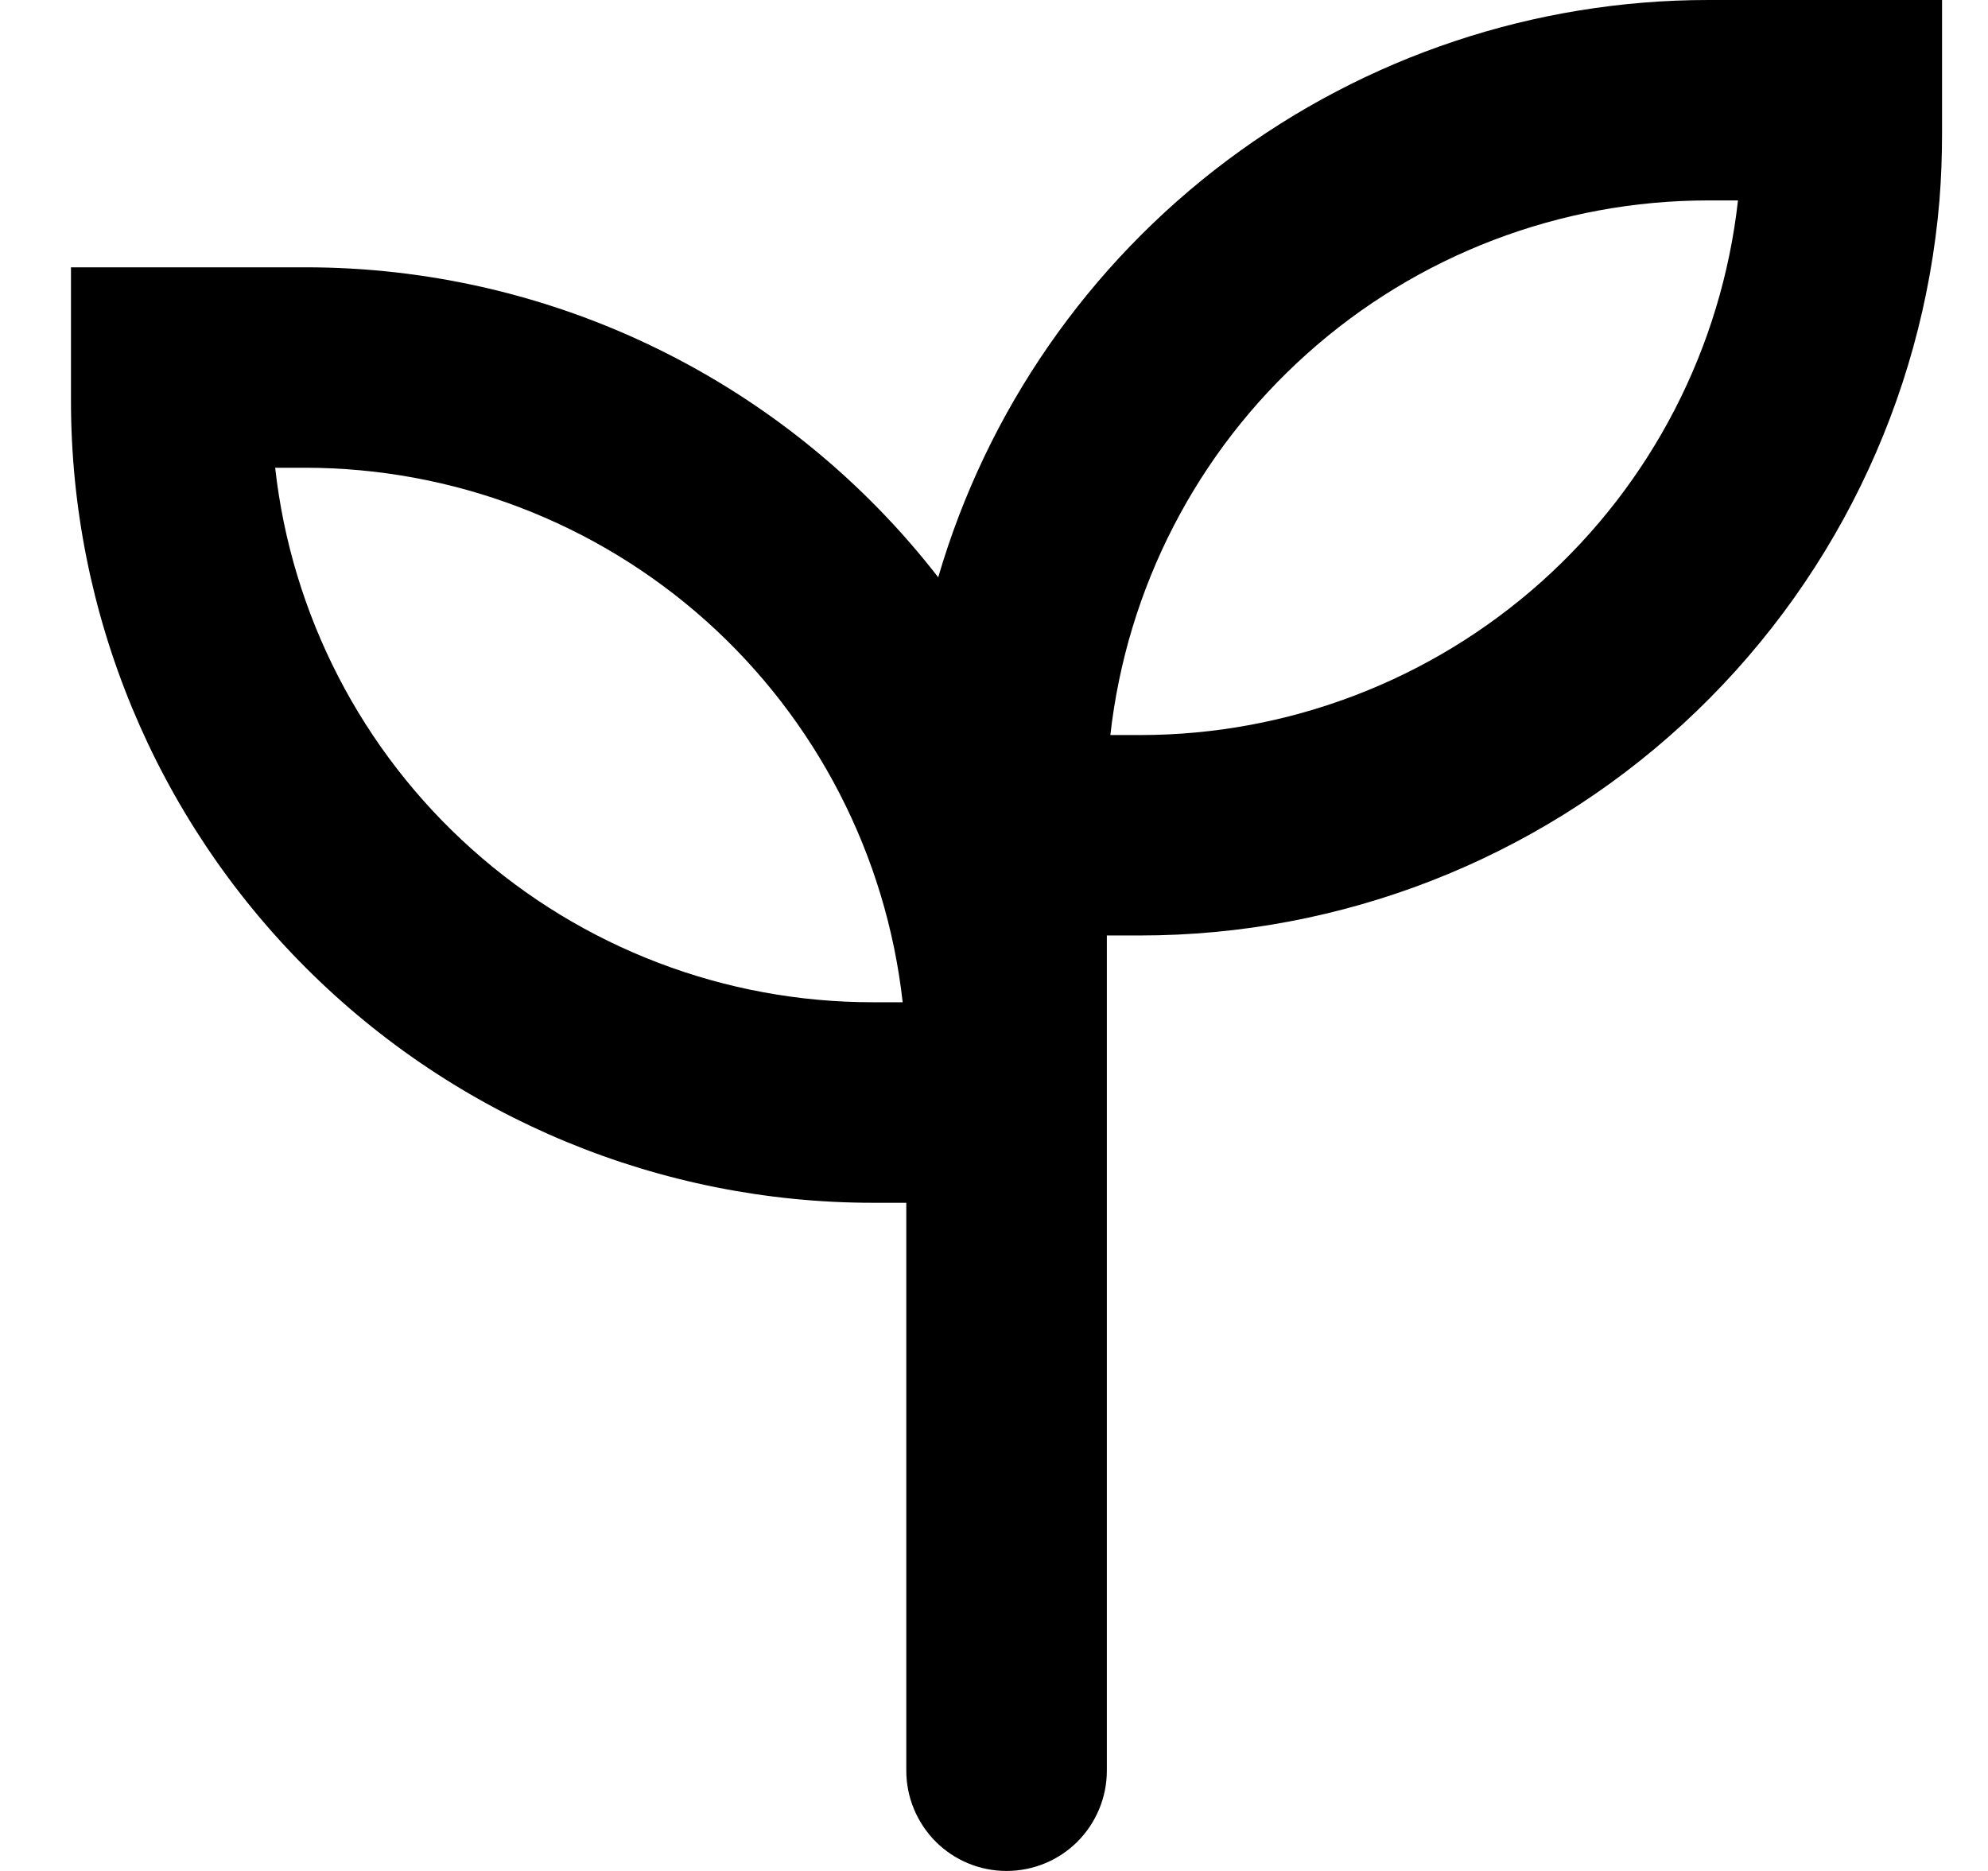
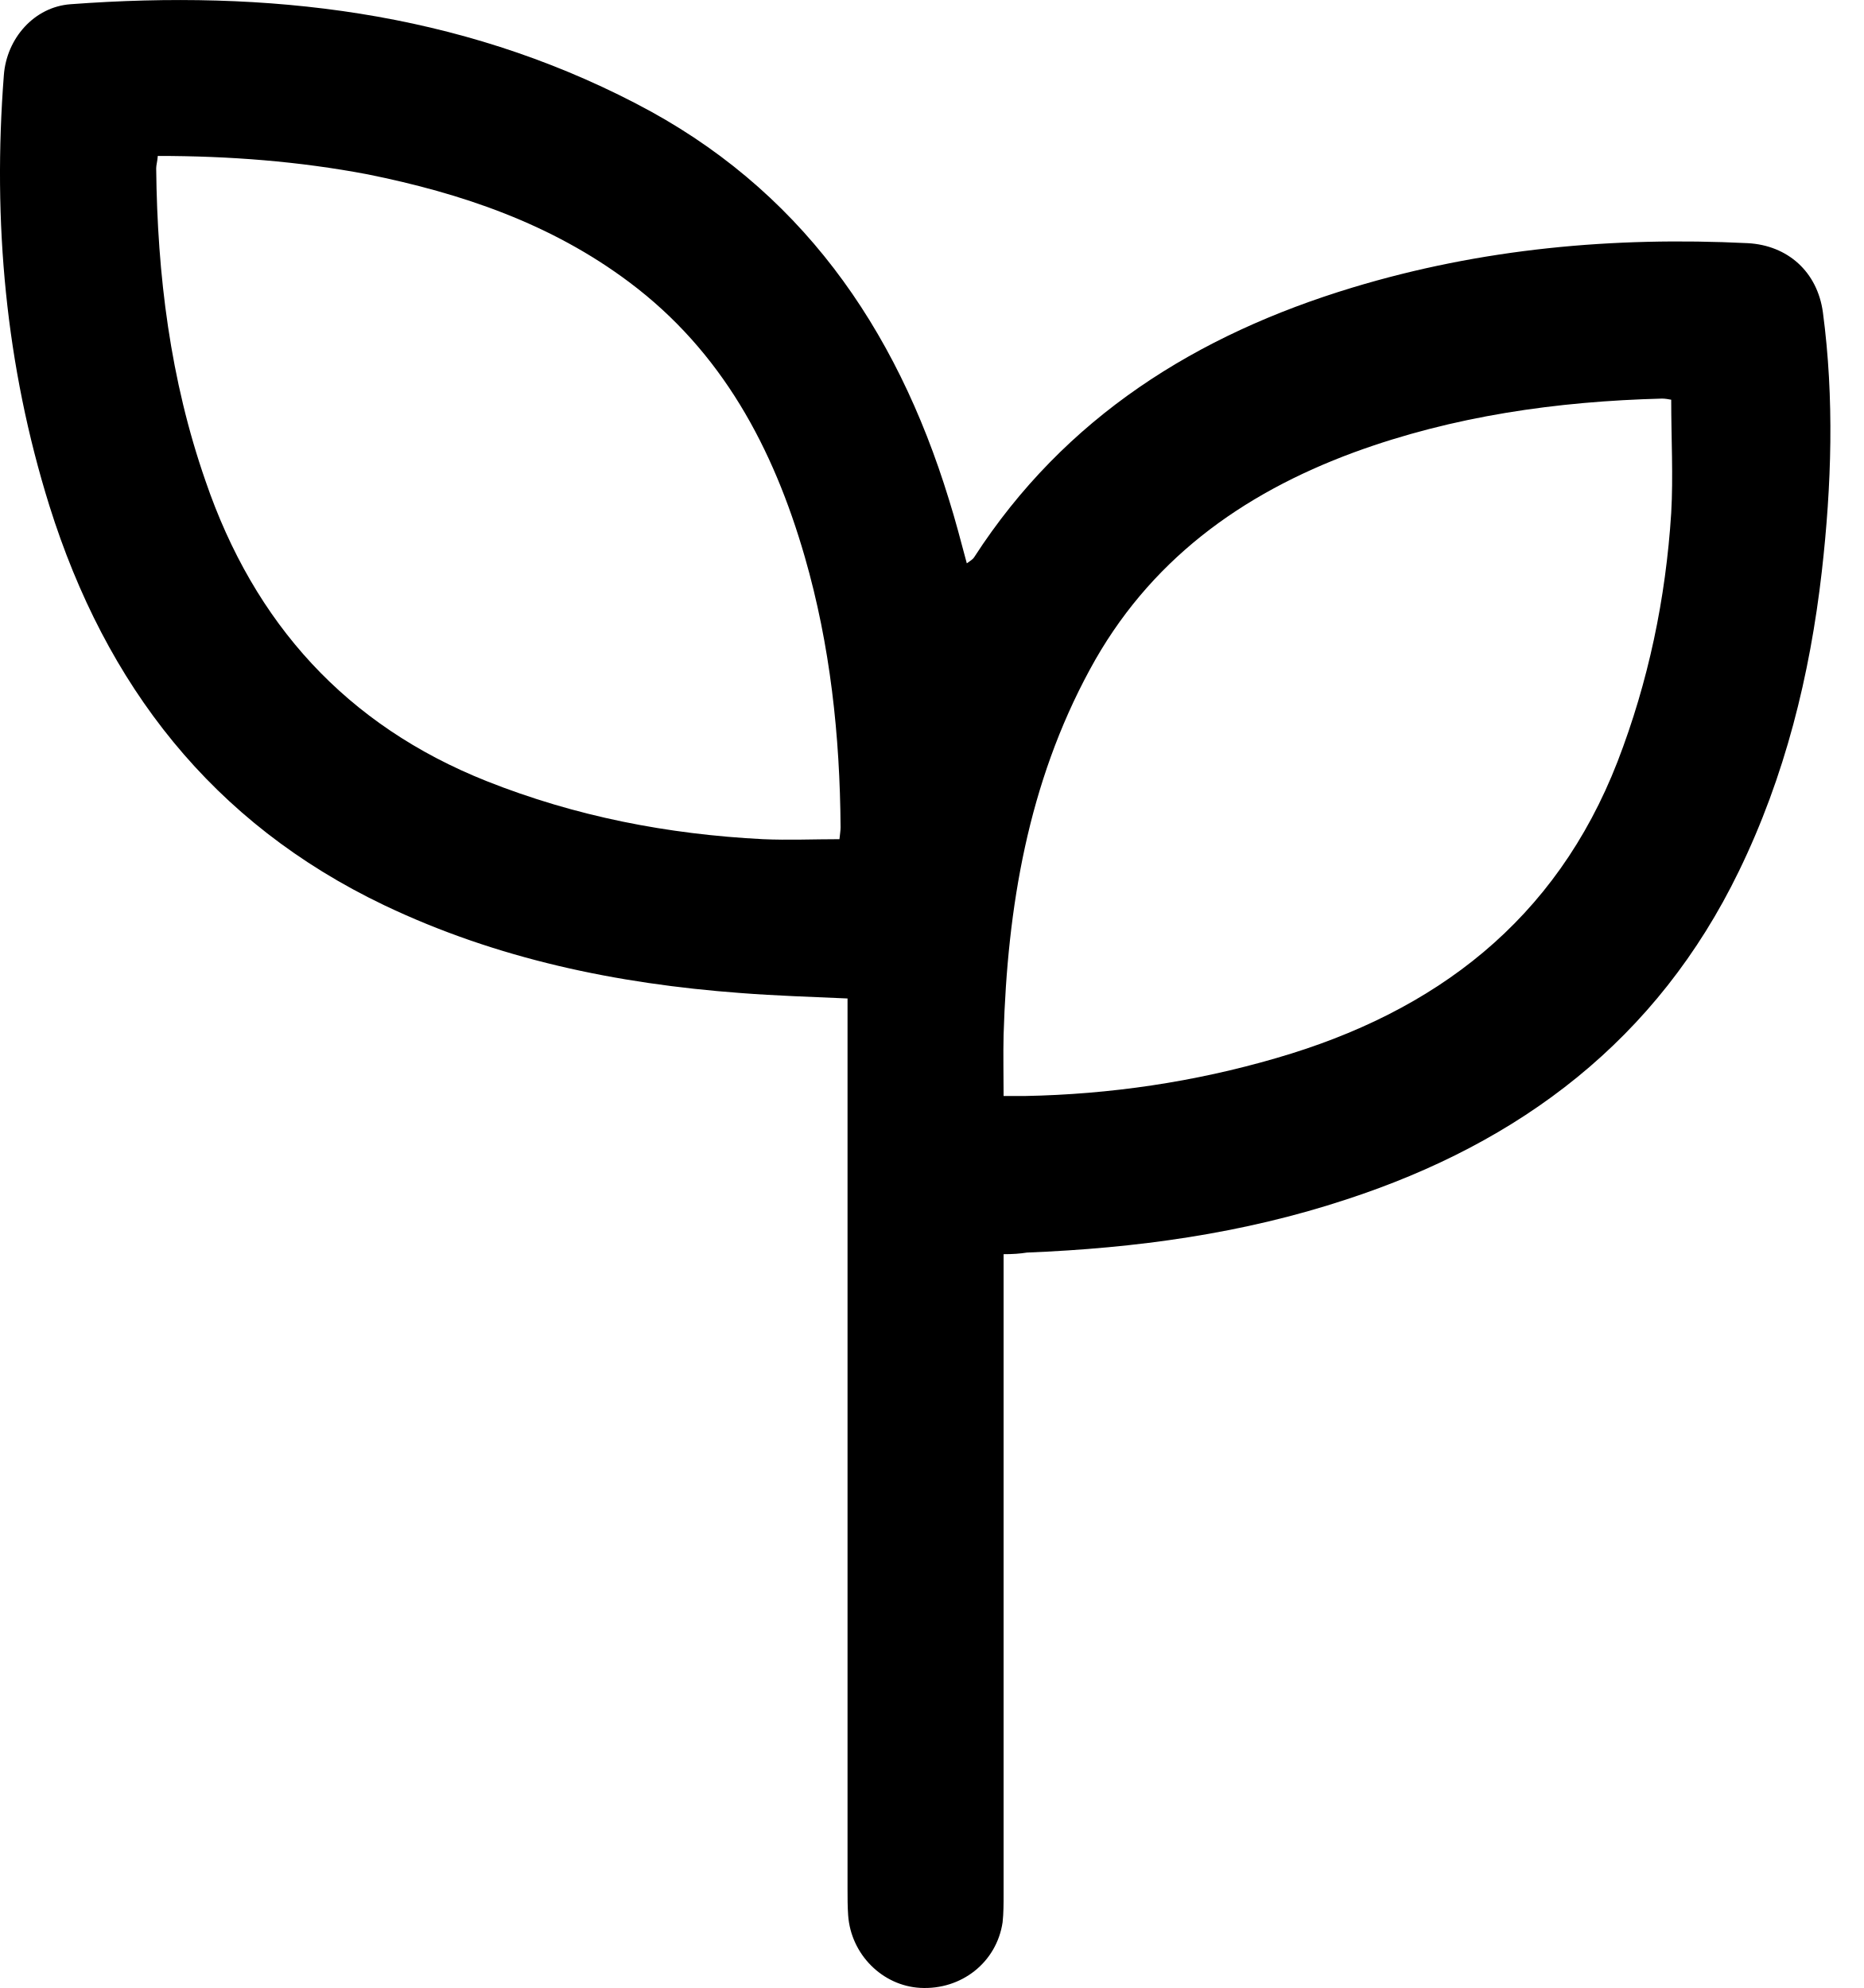
- <svg xmlns="http://www.w3.org/2000/svg" width="17" height="16" viewBox="0 0 17 16" fill="none">
-   <path fill-rule="evenodd" clip-rule="evenodd" d="M16.585 1.714C16.6 1.524 16.607 1.334 16.607 1.143V0H14.607C13.124 0 11.68 0.482 10.493 1.372C9.306 2.262 8.439 3.513 8.023 4.937C7.383 4.111 6.562 3.443 5.623 2.983C4.684 2.523 3.653 2.285 2.607 2.286H0.607V3.429C0.607 5.247 1.33 6.991 2.616 8.277C3.902 9.563 5.646 10.286 7.465 10.286H7.75V15.143C7.75 15.37 7.841 15.588 8.001 15.749C8.162 15.91 8.38 16 8.607 16C8.835 16 9.053 15.91 9.214 15.749C9.374 15.588 9.465 15.37 9.465 15.143V8H9.75C11.47 8 13.127 7.354 14.393 6.19C15.659 5.026 16.441 3.428 16.585 1.714ZM9.495 6.286C9.636 5.028 10.235 3.867 11.178 3.024C12.121 2.18 13.342 1.714 14.607 1.714H14.862C14.722 2.972 14.123 4.133 13.18 4.976C12.236 5.82 11.015 6.286 9.75 6.286H9.495ZM2.607 4C3.873 4 5.094 4.466 6.037 5.309C6.98 6.153 7.579 7.314 7.719 8.571H7.465C6.199 8.572 4.978 8.106 4.035 7.262C3.092 6.419 2.493 5.257 2.353 4H2.607Z" fill="black" />
+ <svg xmlns="http://www.w3.org/2000/svg" width="15" height="16" viewBox="0 0 15 16" fill="none">
+   <g id="Group">
+     <path id="Vector" d="M8.077 10.094C8.077 10.173 8.077 10.234 8.077 10.299C8.077 11.948 8.077 13.596 8.077 15.245C8.077 15.319 8.077 15.397 8.069 15.471C8.021 15.794 7.737 16.017 7.406 15.999C7.101 15.982 6.848 15.729 6.826 15.415C6.821 15.345 6.821 15.275 6.821 15.201C6.821 12.868 6.821 10.53 6.821 8.197C6.821 8.149 6.821 8.101 6.821 8.036C6.529 8.023 6.241 8.014 5.958 7.992C4.964 7.918 4 7.718 3.093 7.286C1.706 6.623 0.851 5.515 0.398 4.072C0.045 2.942 -0.06 1.782 0.031 0.605C0.053 0.308 0.276 0.055 0.568 0.034C2.151 -0.084 3.686 0.09 5.116 0.832C6.433 1.512 7.21 2.628 7.637 4.02C7.689 4.185 7.733 4.355 7.781 4.534C7.803 4.517 7.829 4.504 7.842 4.482C8.57 3.357 9.63 2.694 10.886 2.314C11.924 2 12.983 1.904 14.065 1.957C14.388 1.974 14.627 2.188 14.671 2.515C14.763 3.208 14.741 3.906 14.662 4.6C14.566 5.437 14.366 6.248 13.995 7.011C13.337 8.367 12.238 9.196 10.834 9.654C10.001 9.929 9.141 10.046 8.265 10.081C8.208 10.09 8.152 10.094 8.077 10.094ZM13.45 3.217C13.428 3.213 13.402 3.208 13.376 3.208C12.53 3.23 11.697 3.348 10.899 3.64C9.987 3.976 9.242 4.517 8.771 5.389C8.274 6.305 8.108 7.299 8.077 8.328C8.073 8.489 8.077 8.651 8.077 8.821C8.152 8.821 8.199 8.821 8.247 8.821C8.936 8.808 9.612 8.708 10.271 8.516C11.553 8.145 12.521 7.408 13.018 6.13C13.267 5.485 13.406 4.818 13.45 4.129C13.467 3.832 13.45 3.531 13.45 3.217ZM1.27 1.255C1.266 1.303 1.257 1.329 1.257 1.355C1.266 2.214 1.37 3.056 1.654 3.871C2.046 5.018 2.788 5.838 3.917 6.287C4.632 6.571 5.374 6.715 6.141 6.754C6.346 6.763 6.547 6.754 6.756 6.754C6.76 6.715 6.765 6.684 6.765 6.658C6.76 5.921 6.682 5.193 6.477 4.482C6.224 3.605 5.81 2.829 5.064 2.271C4.436 1.8 3.716 1.556 2.958 1.403C2.404 1.298 1.846 1.255 1.27 1.255Z" fill="black" />
+   </g>
</svg>
